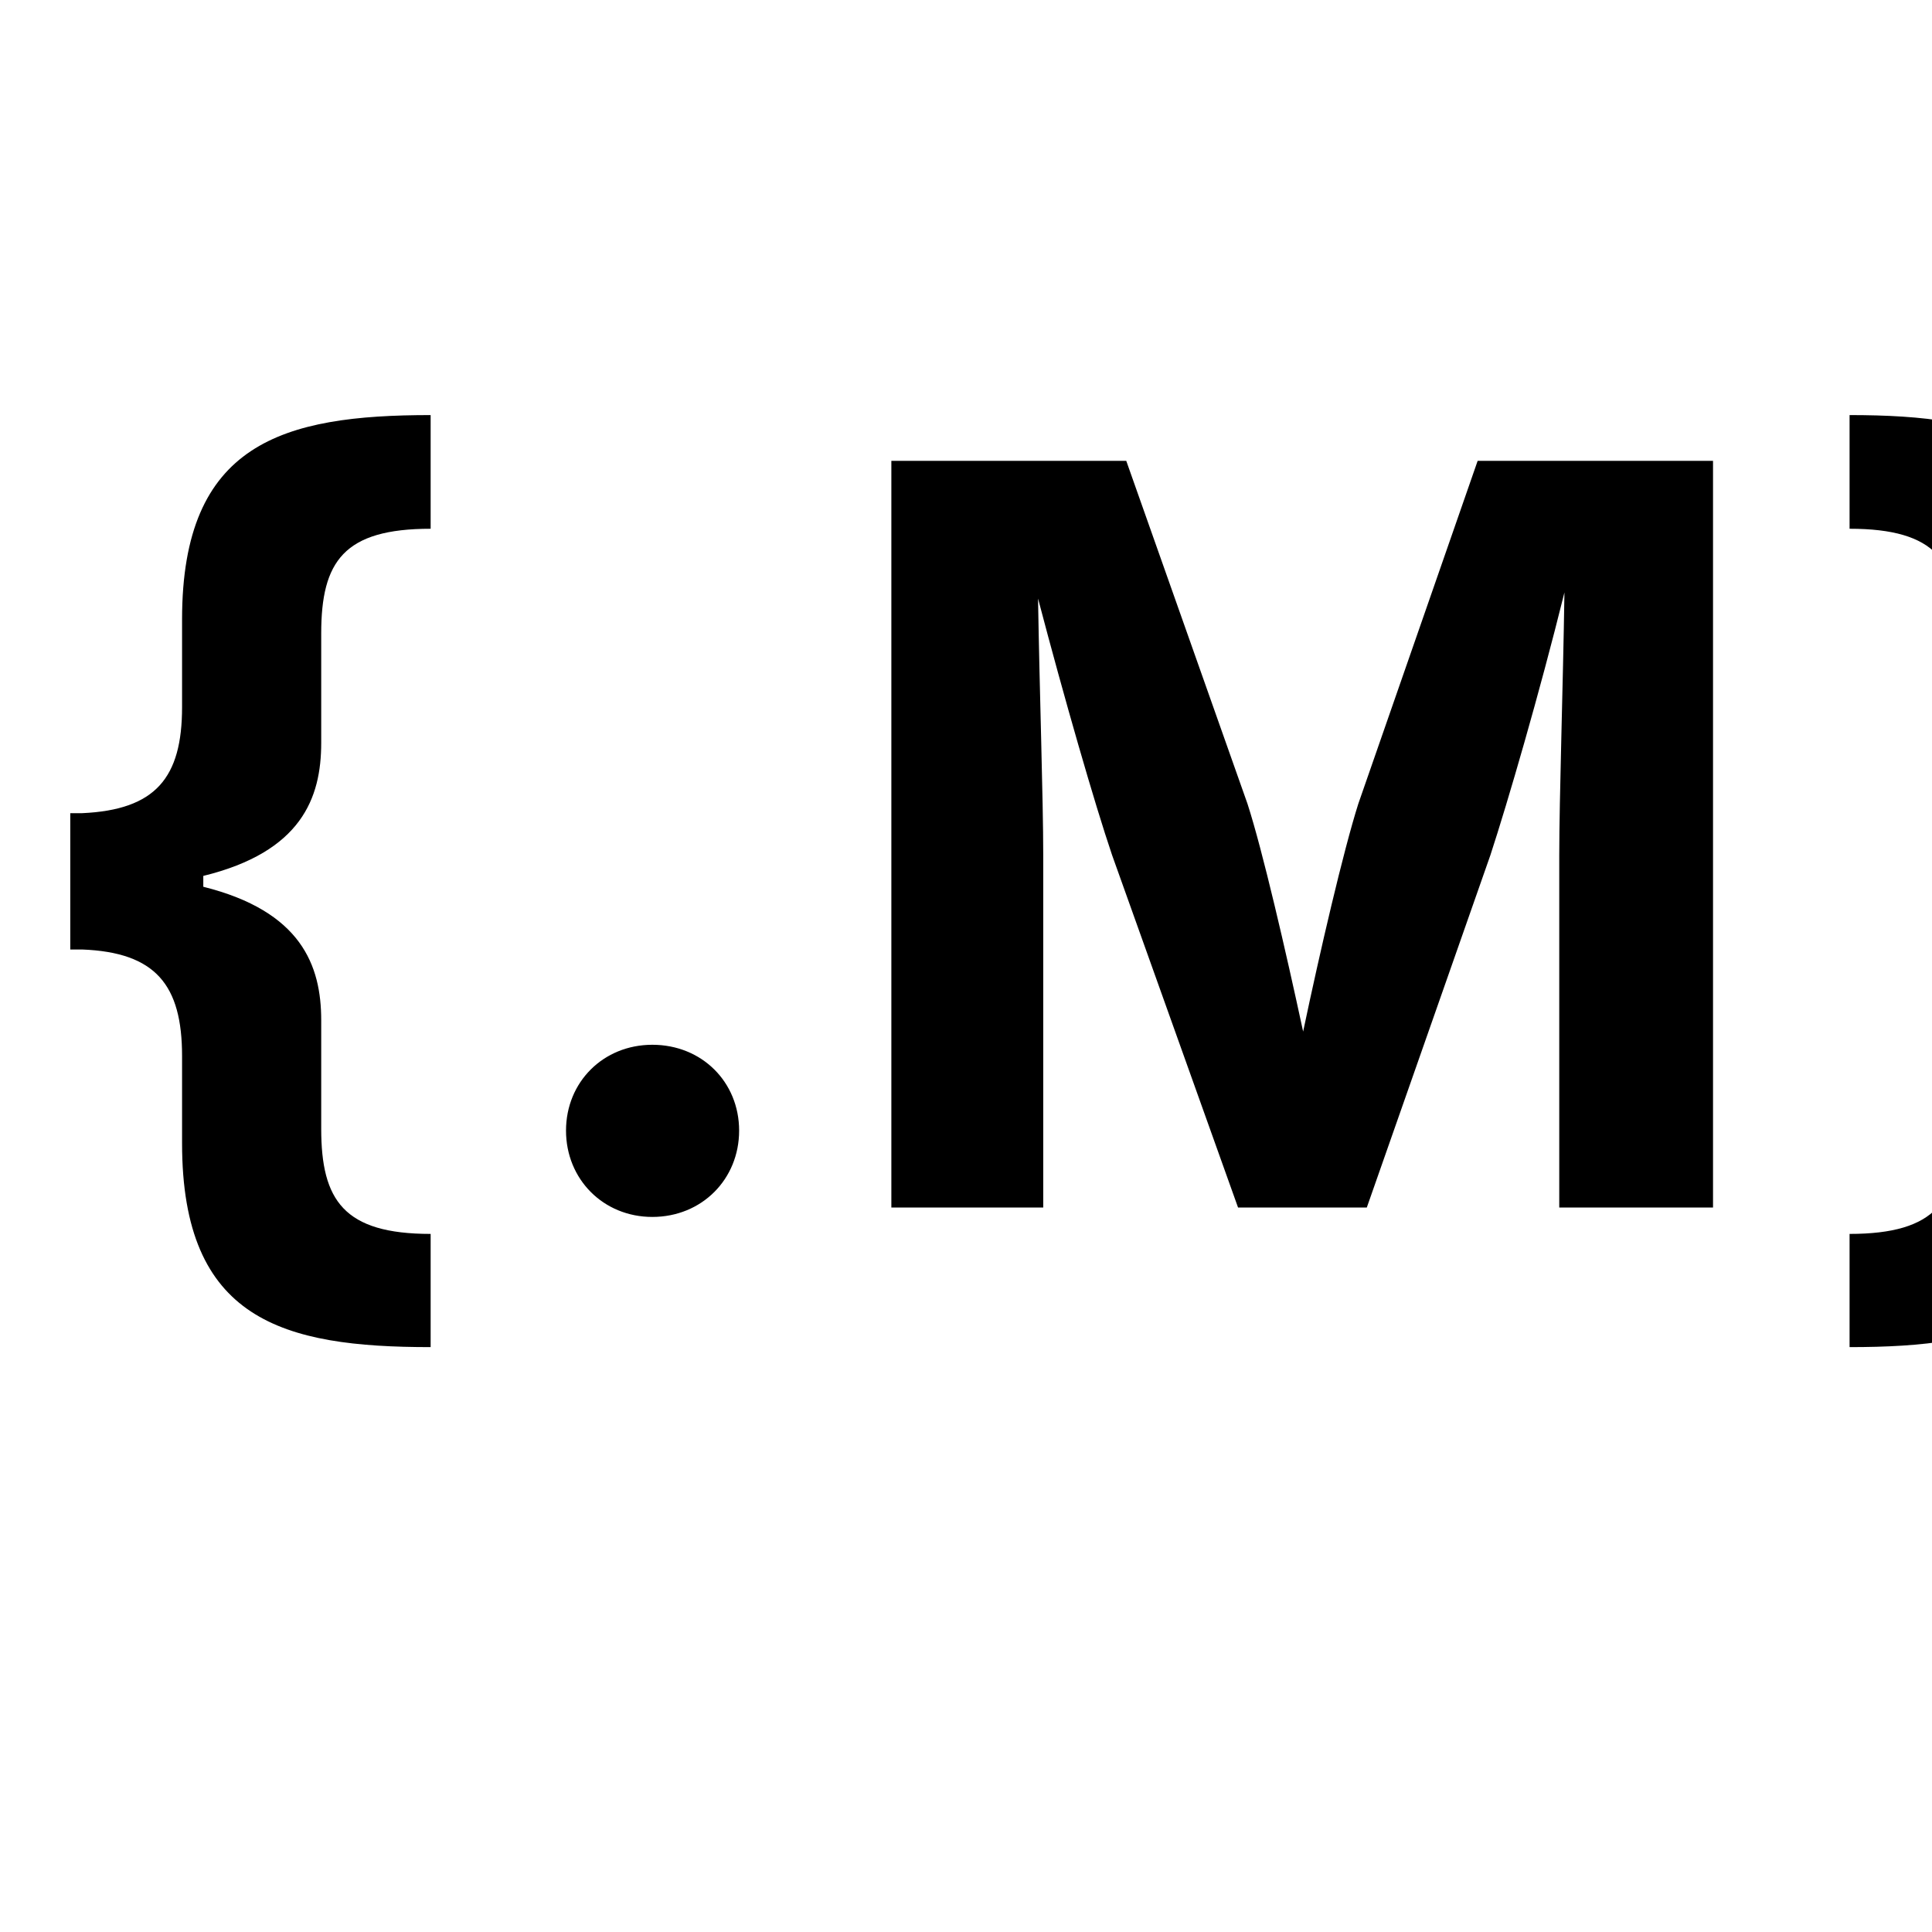
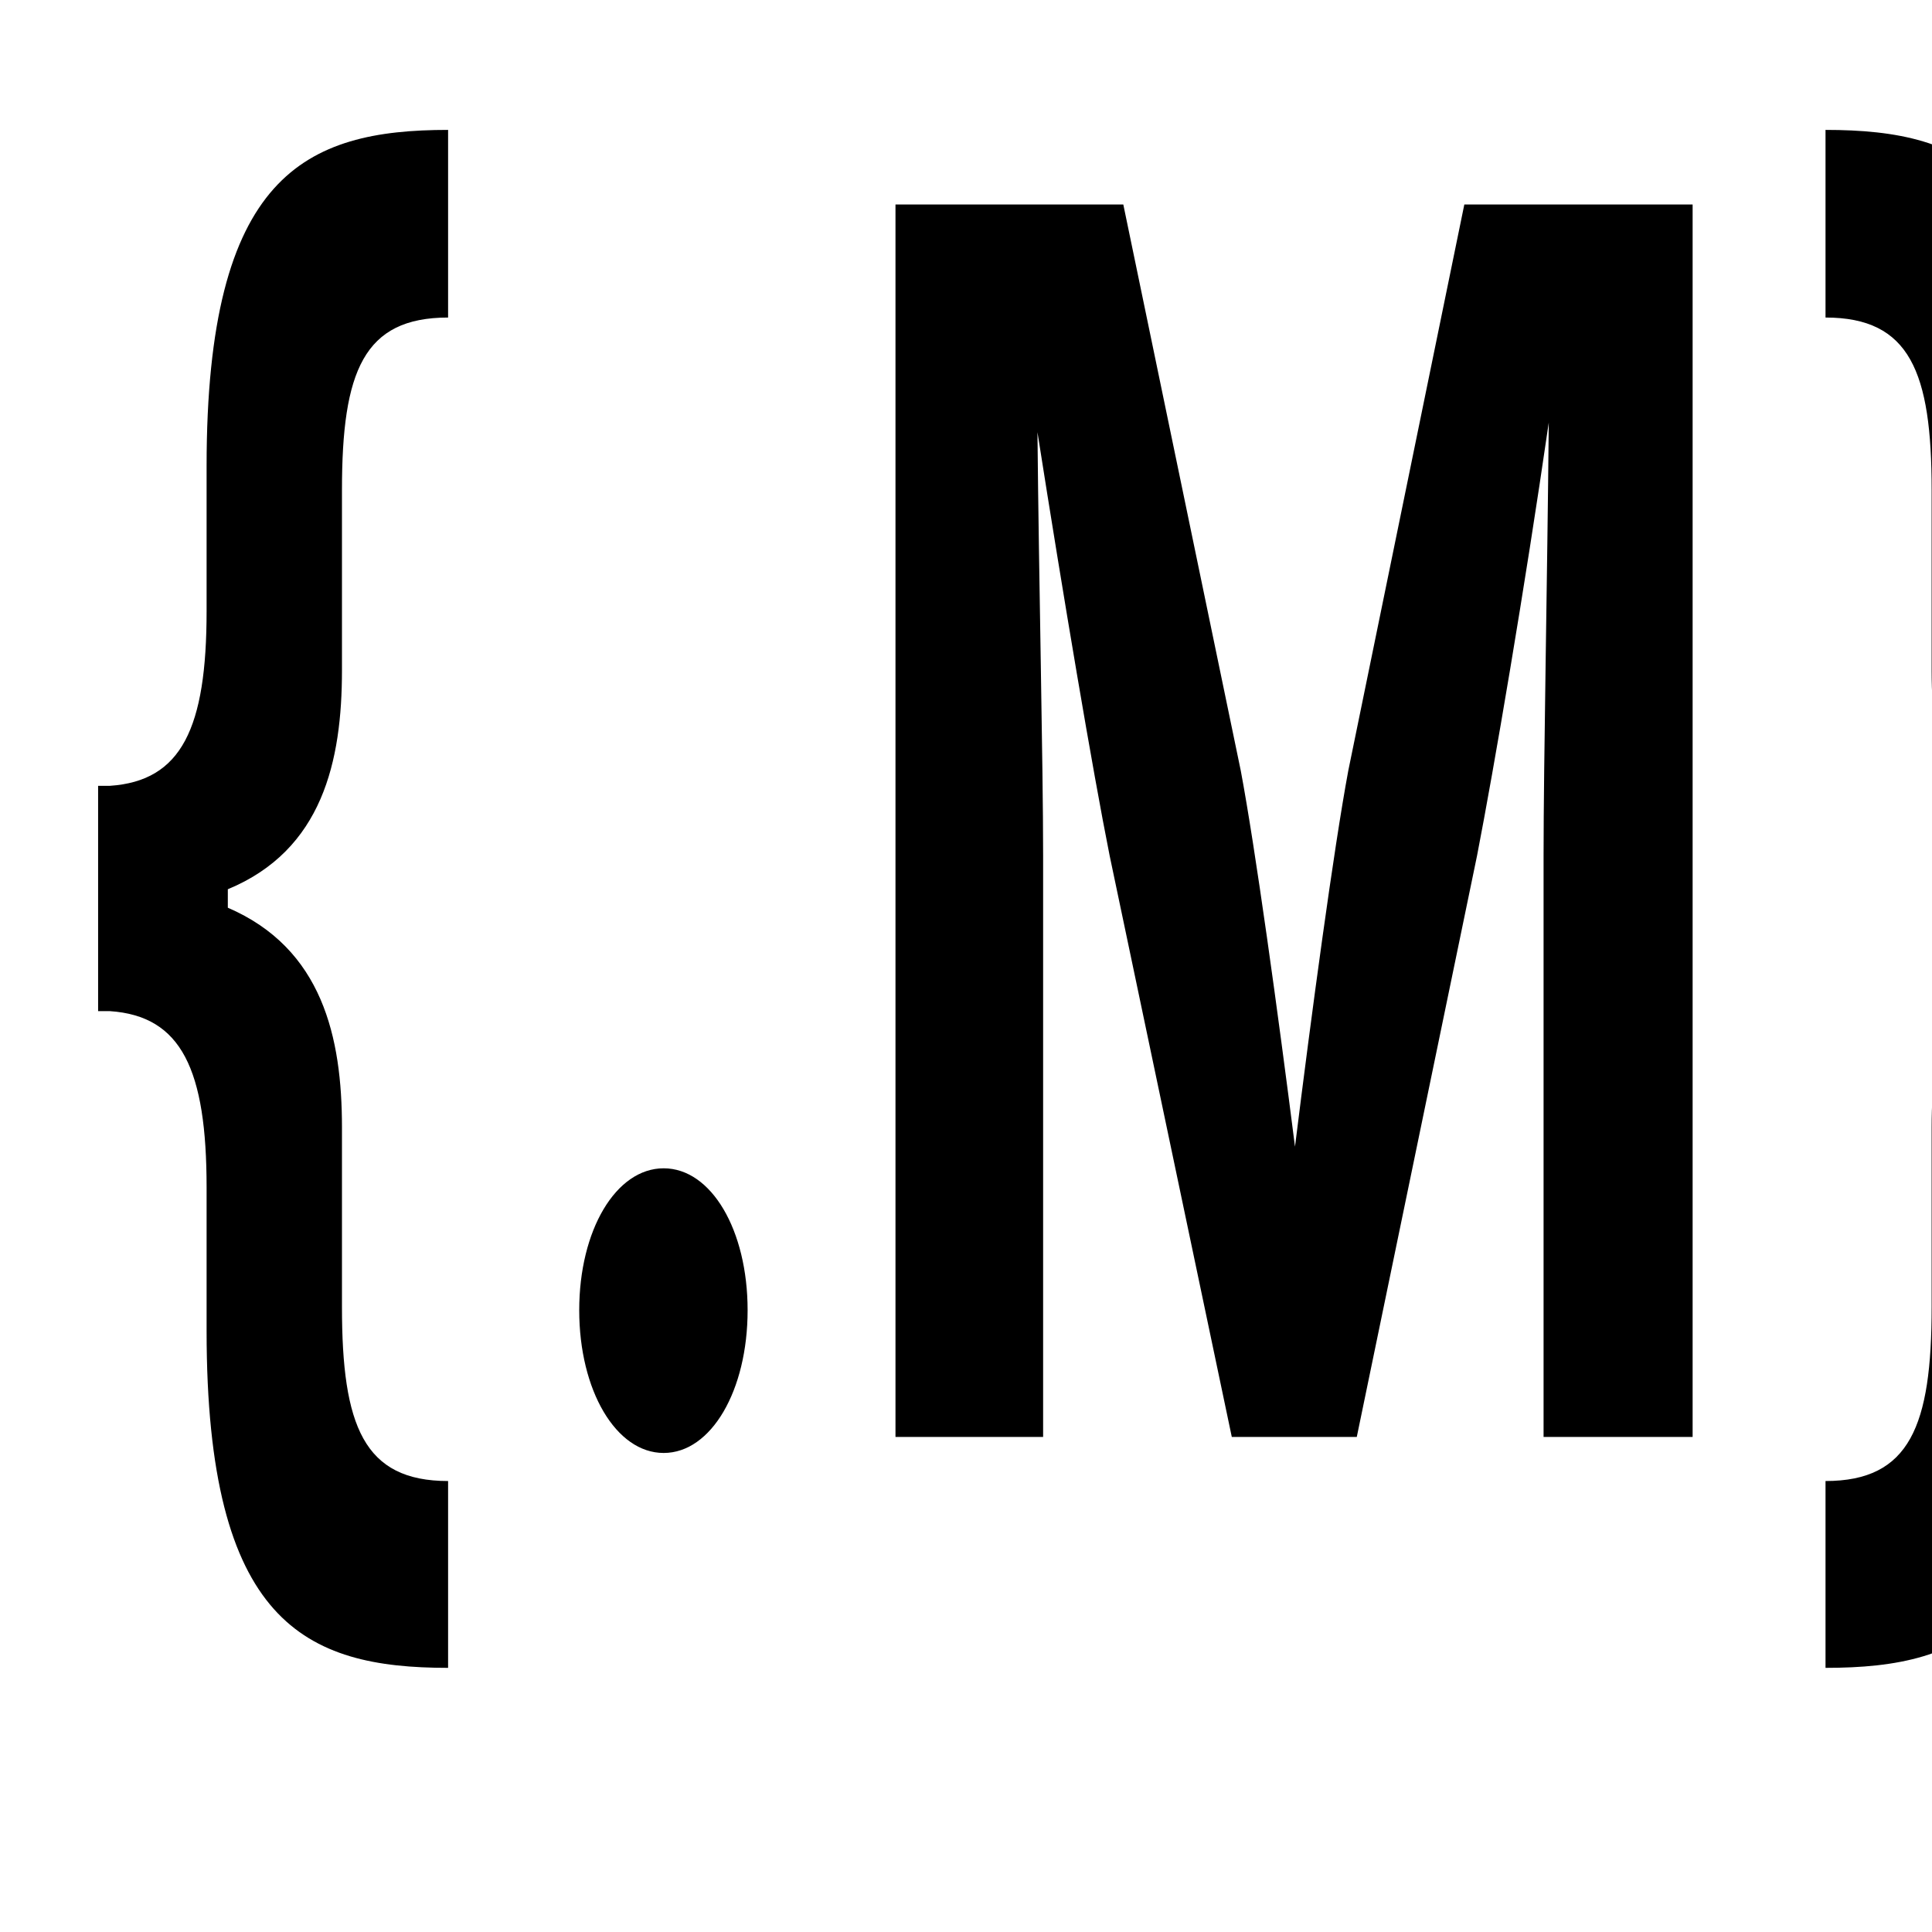
<svg xmlns="http://www.w3.org/2000/svg" viewBox="0 0 64 64">
-   <text x="0" y="40" font-size="34" font-family="Inter, Arial, sans-serif" font-weight="700" letter-spacing="0">
+   <text x="1" y="28" font-size="33" font-family="Inter, Arial, sans-serif" font-weight="700" letter-spacing="0" transform="scale(1 1.7)">
    {.M}
  </text>
</svg>
